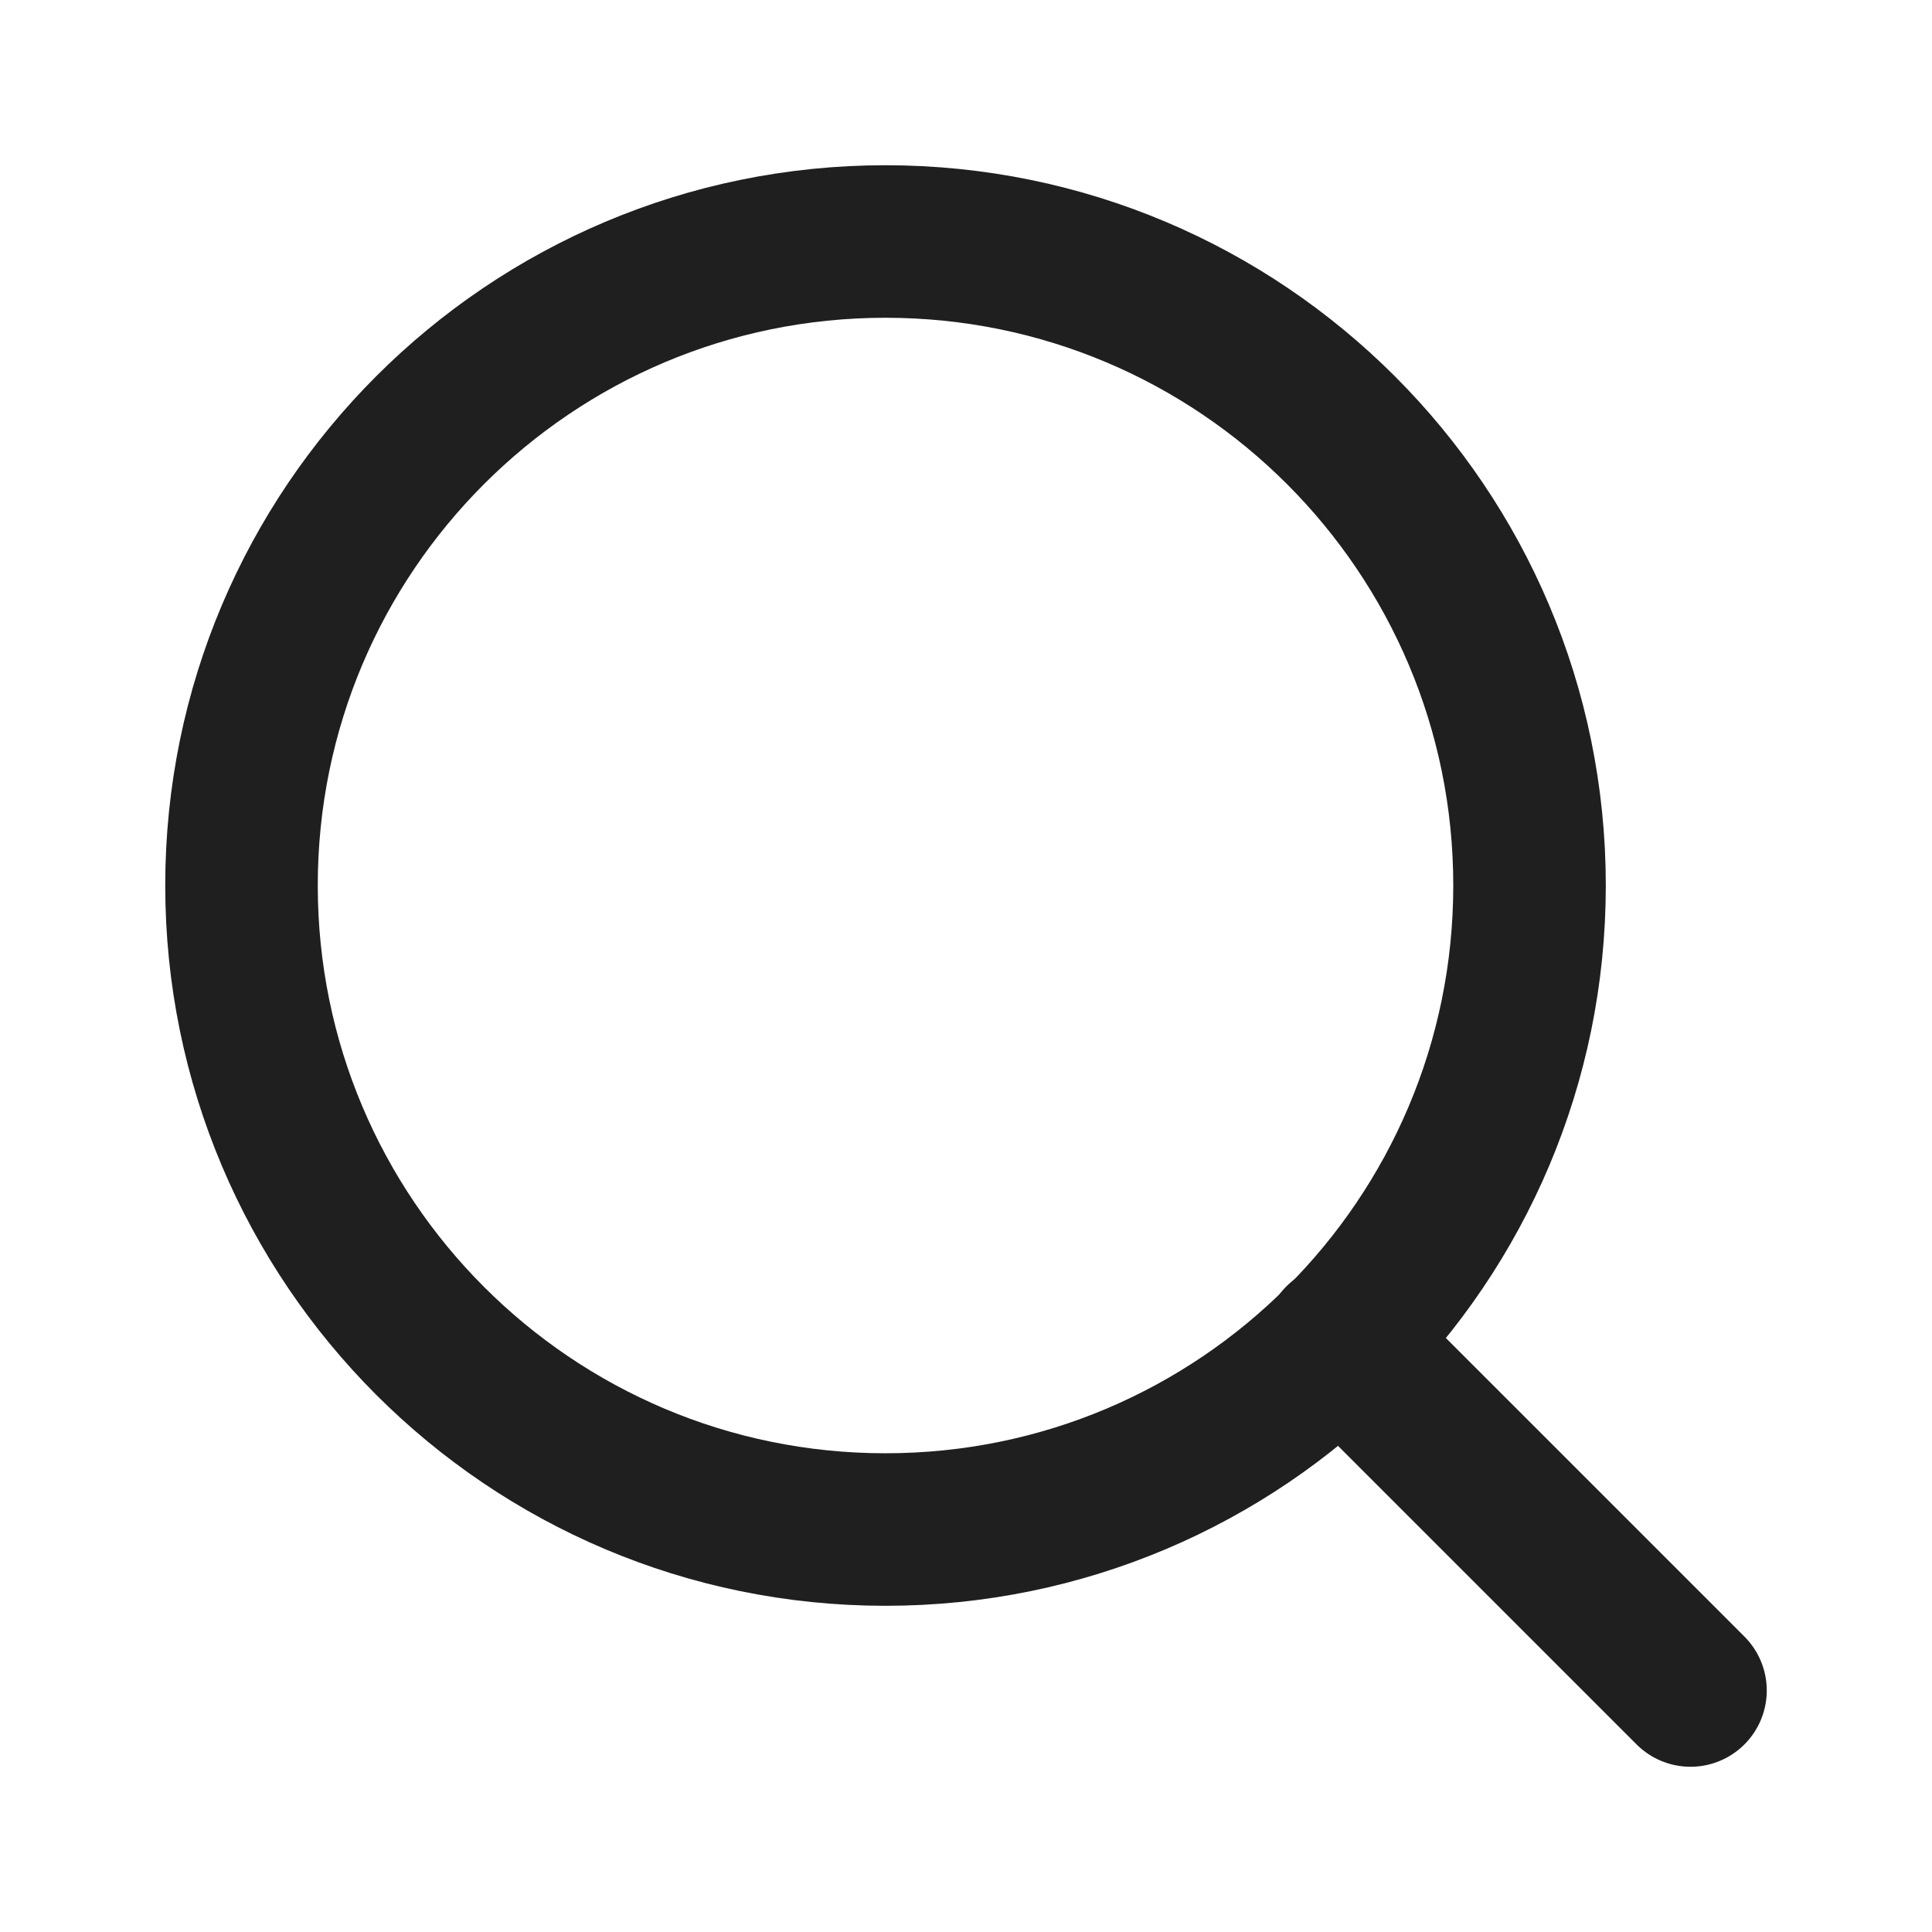
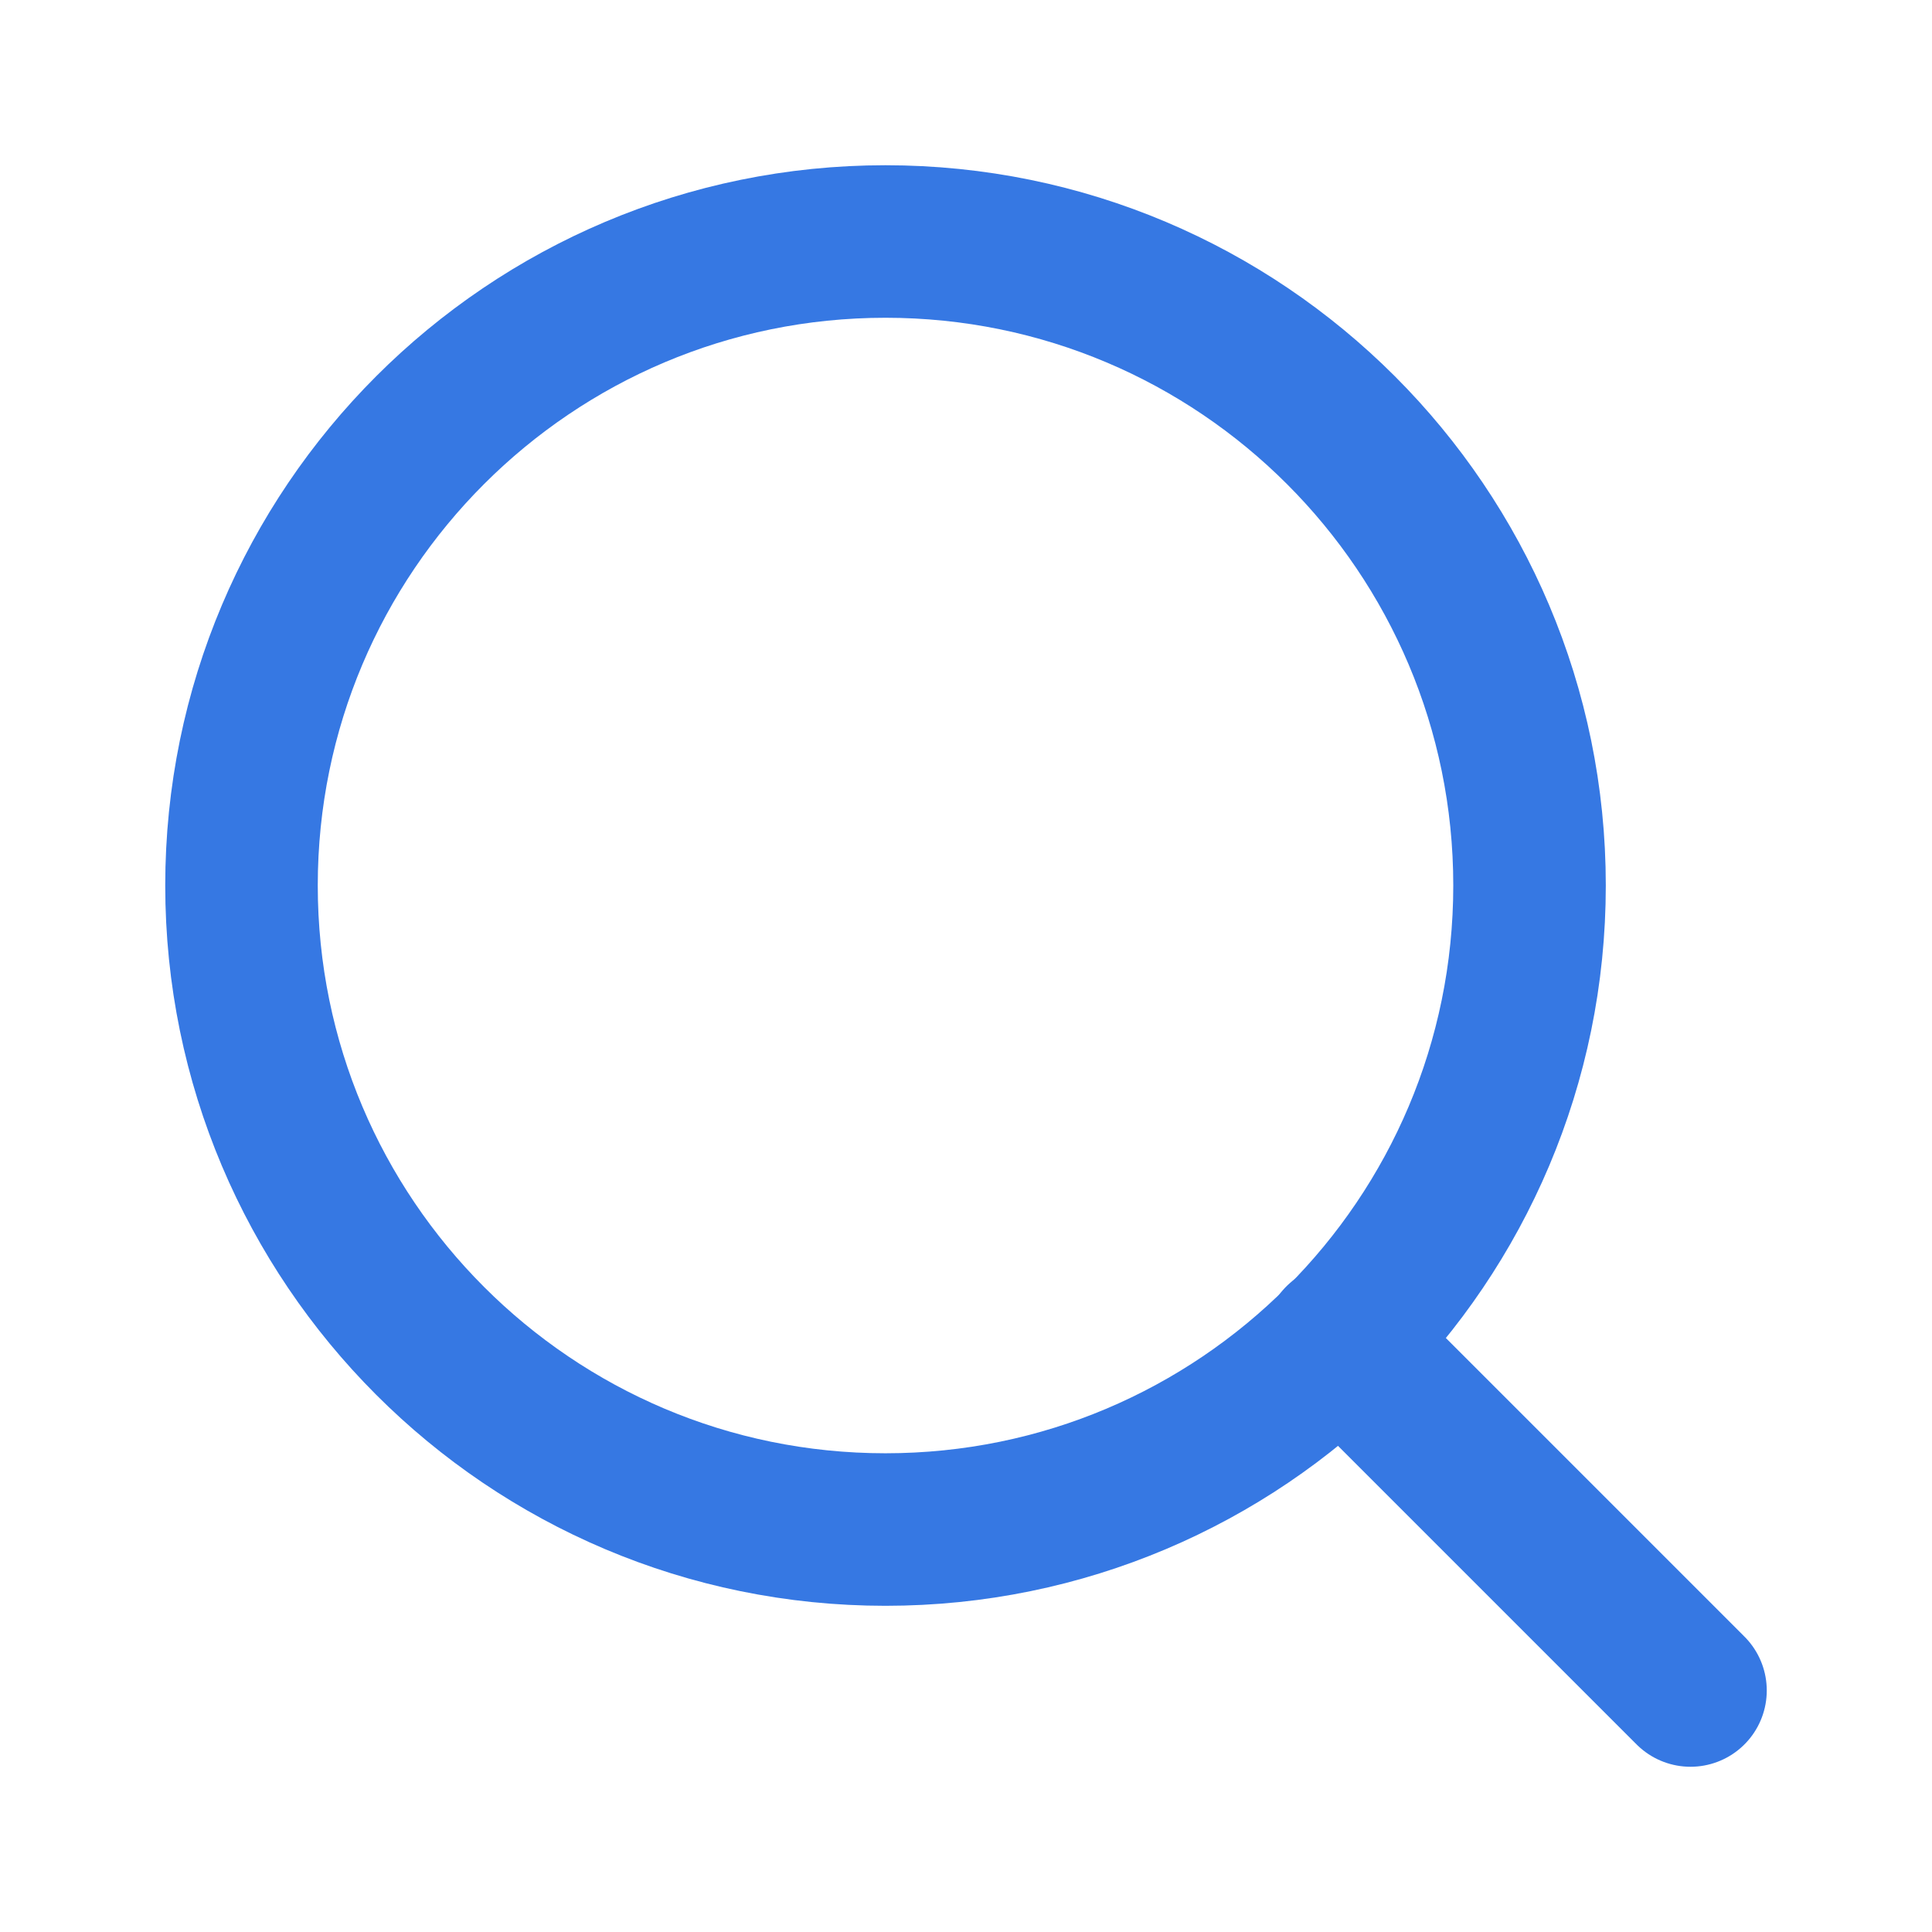
<svg xmlns="http://www.w3.org/2000/svg" width="19" height="19" viewBox="0 0 19 19" fill="none">
-   <path d="M8.708 15.042C12.206 15.042 15.042 12.206 15.042 8.708C15.042 5.211 12.206 2.375 8.708 2.375C5.211 2.375 2.375 5.211 2.375 8.708C2.375 12.206 5.211 15.042 8.708 15.042Z" stroke="#1F1F1F" stroke-width="1.5" stroke-linecap="round" stroke-linejoin="round" />
-   <path d="M16.625 16.625L13.181 13.181" stroke="#1F1F1F" stroke-width="1.5" stroke-linecap="round" stroke-linejoin="round" />
+   <path d="M8.708 15.042C12.206 15.042 15.042 12.206 15.042 8.708C15.042 5.211 12.206 2.375 8.708 2.375C5.211 2.375 2.375 5.211 2.375 8.708C2.375 12.206 5.211 15.042 8.708 15.042Z" stroke="#3678E3" stroke-width="1.5" stroke-linecap="round" stroke-linejoin="round" />
+   <path d="M16.625 16.625L13.181 13.181" stroke="#3678E3" stroke-width="1.5" stroke-linecap="round" stroke-linejoin="round" />
</svg>
